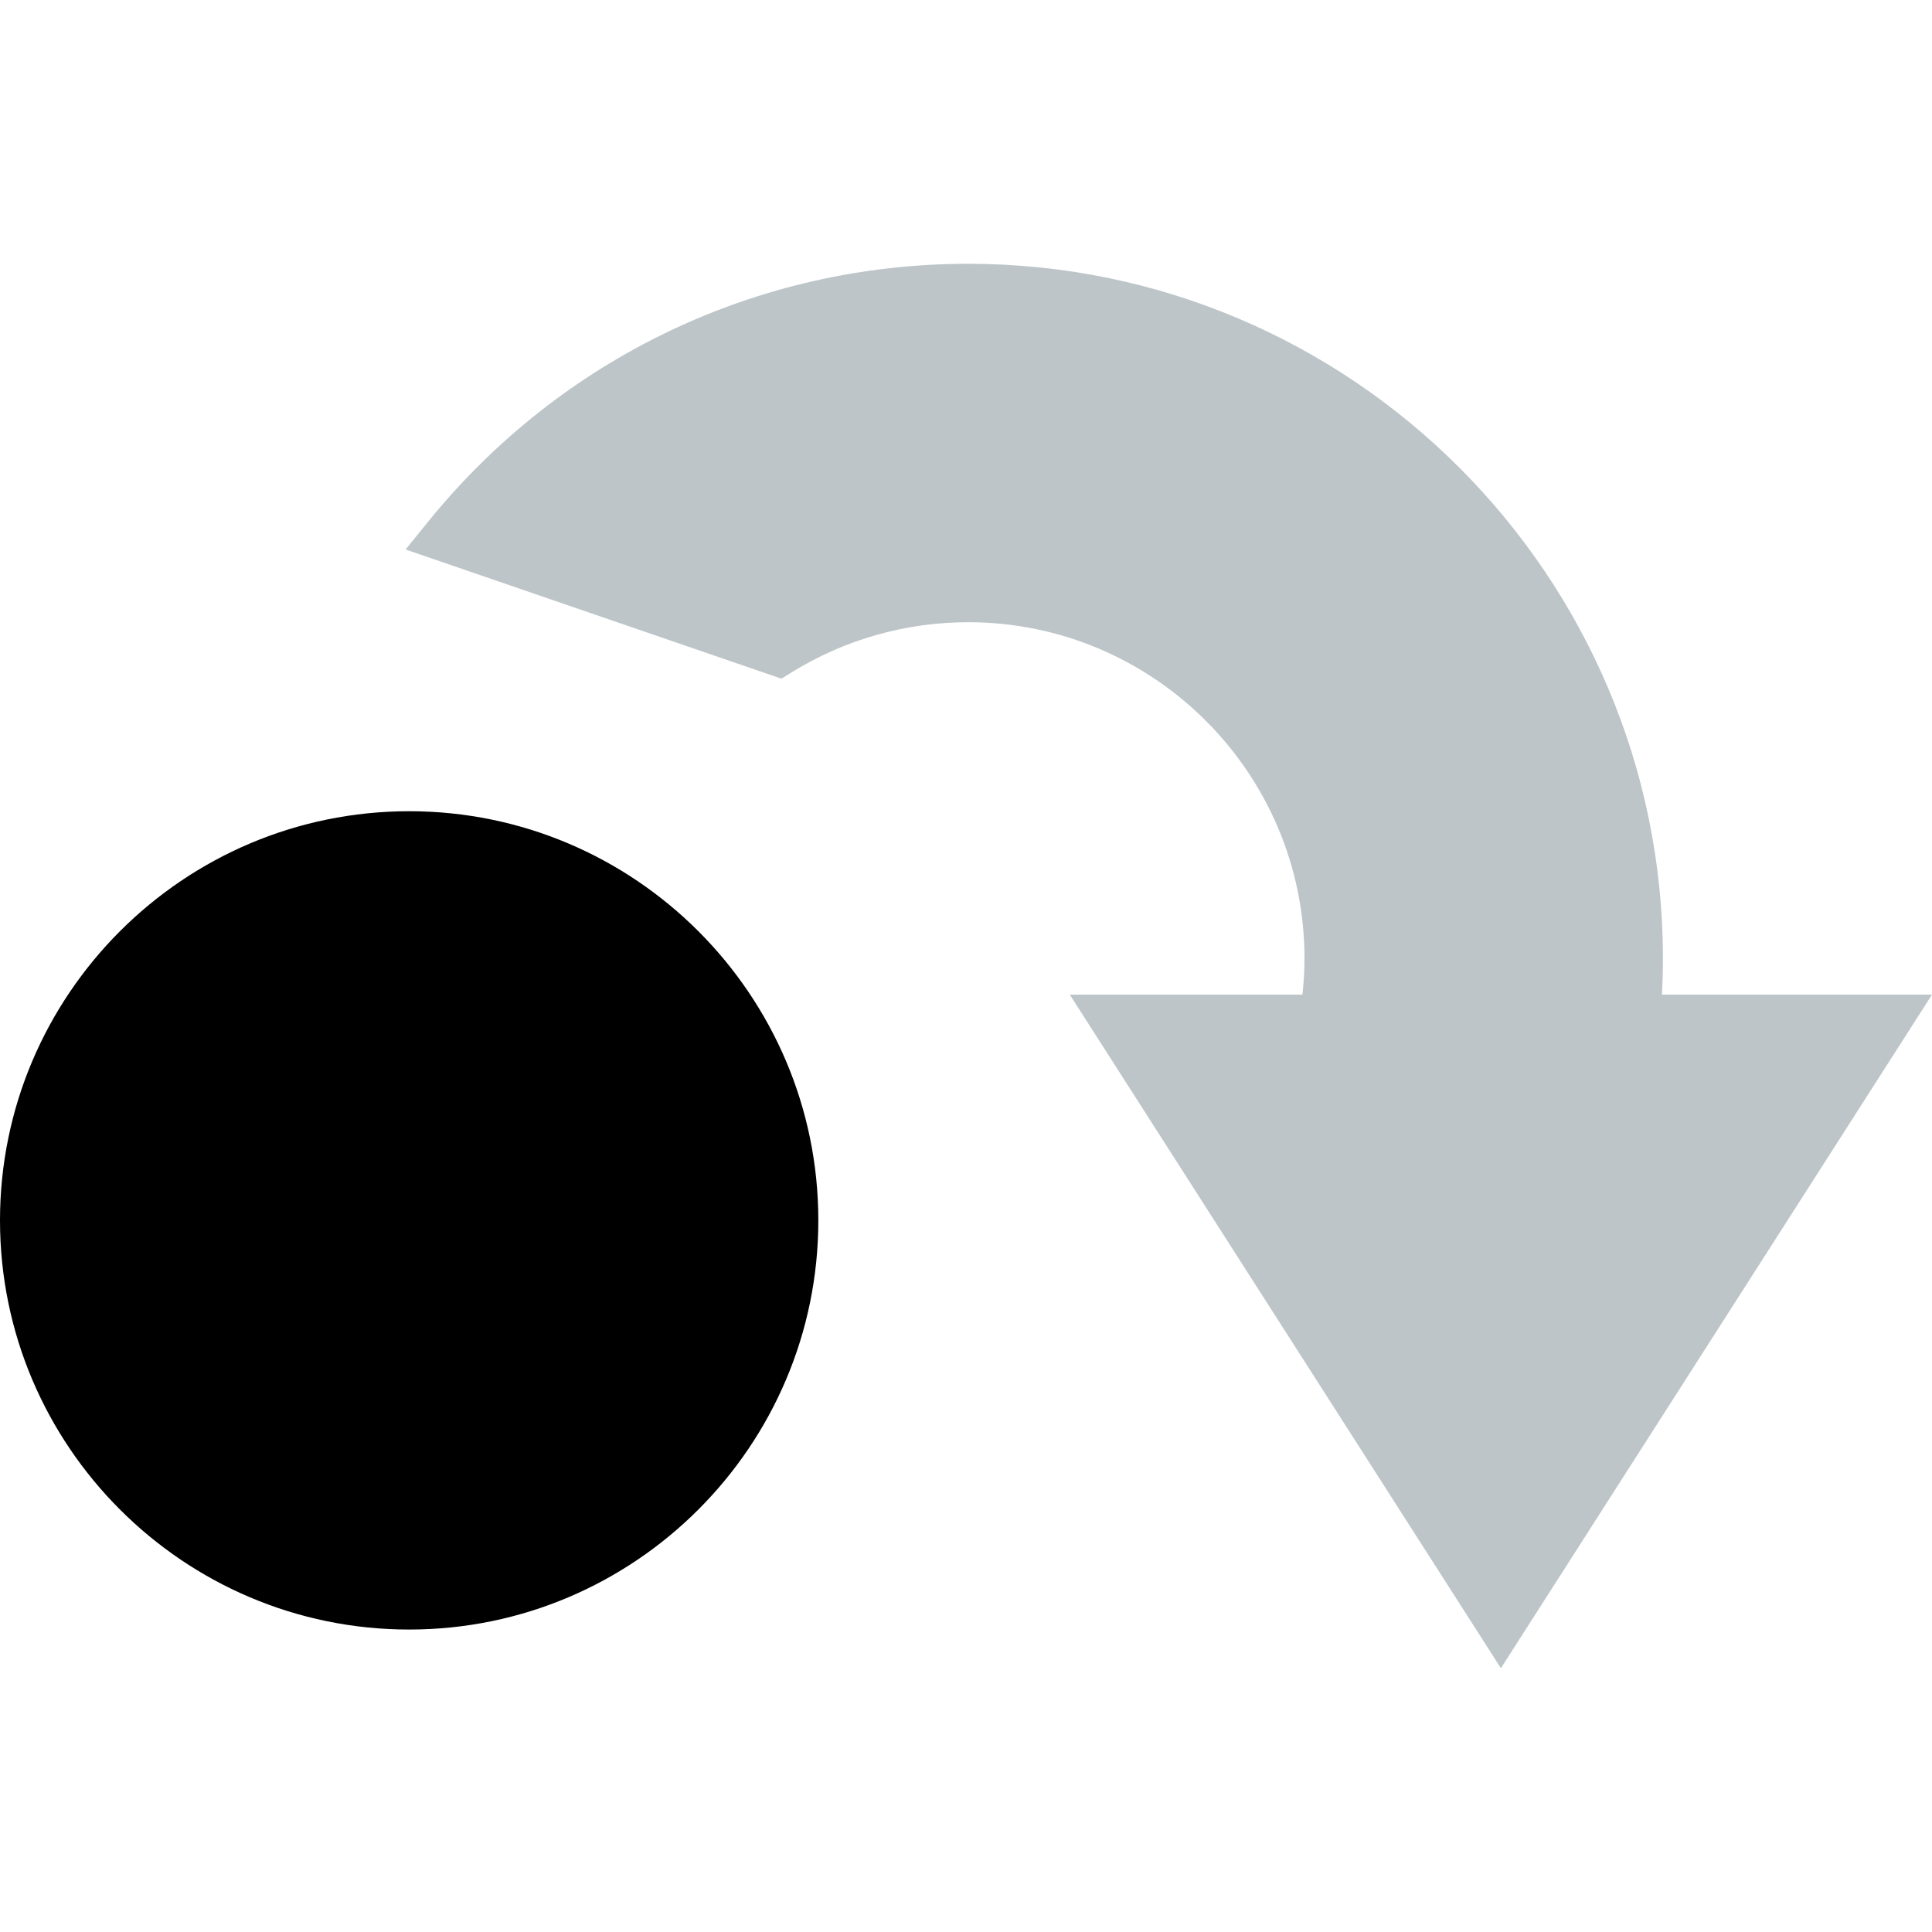
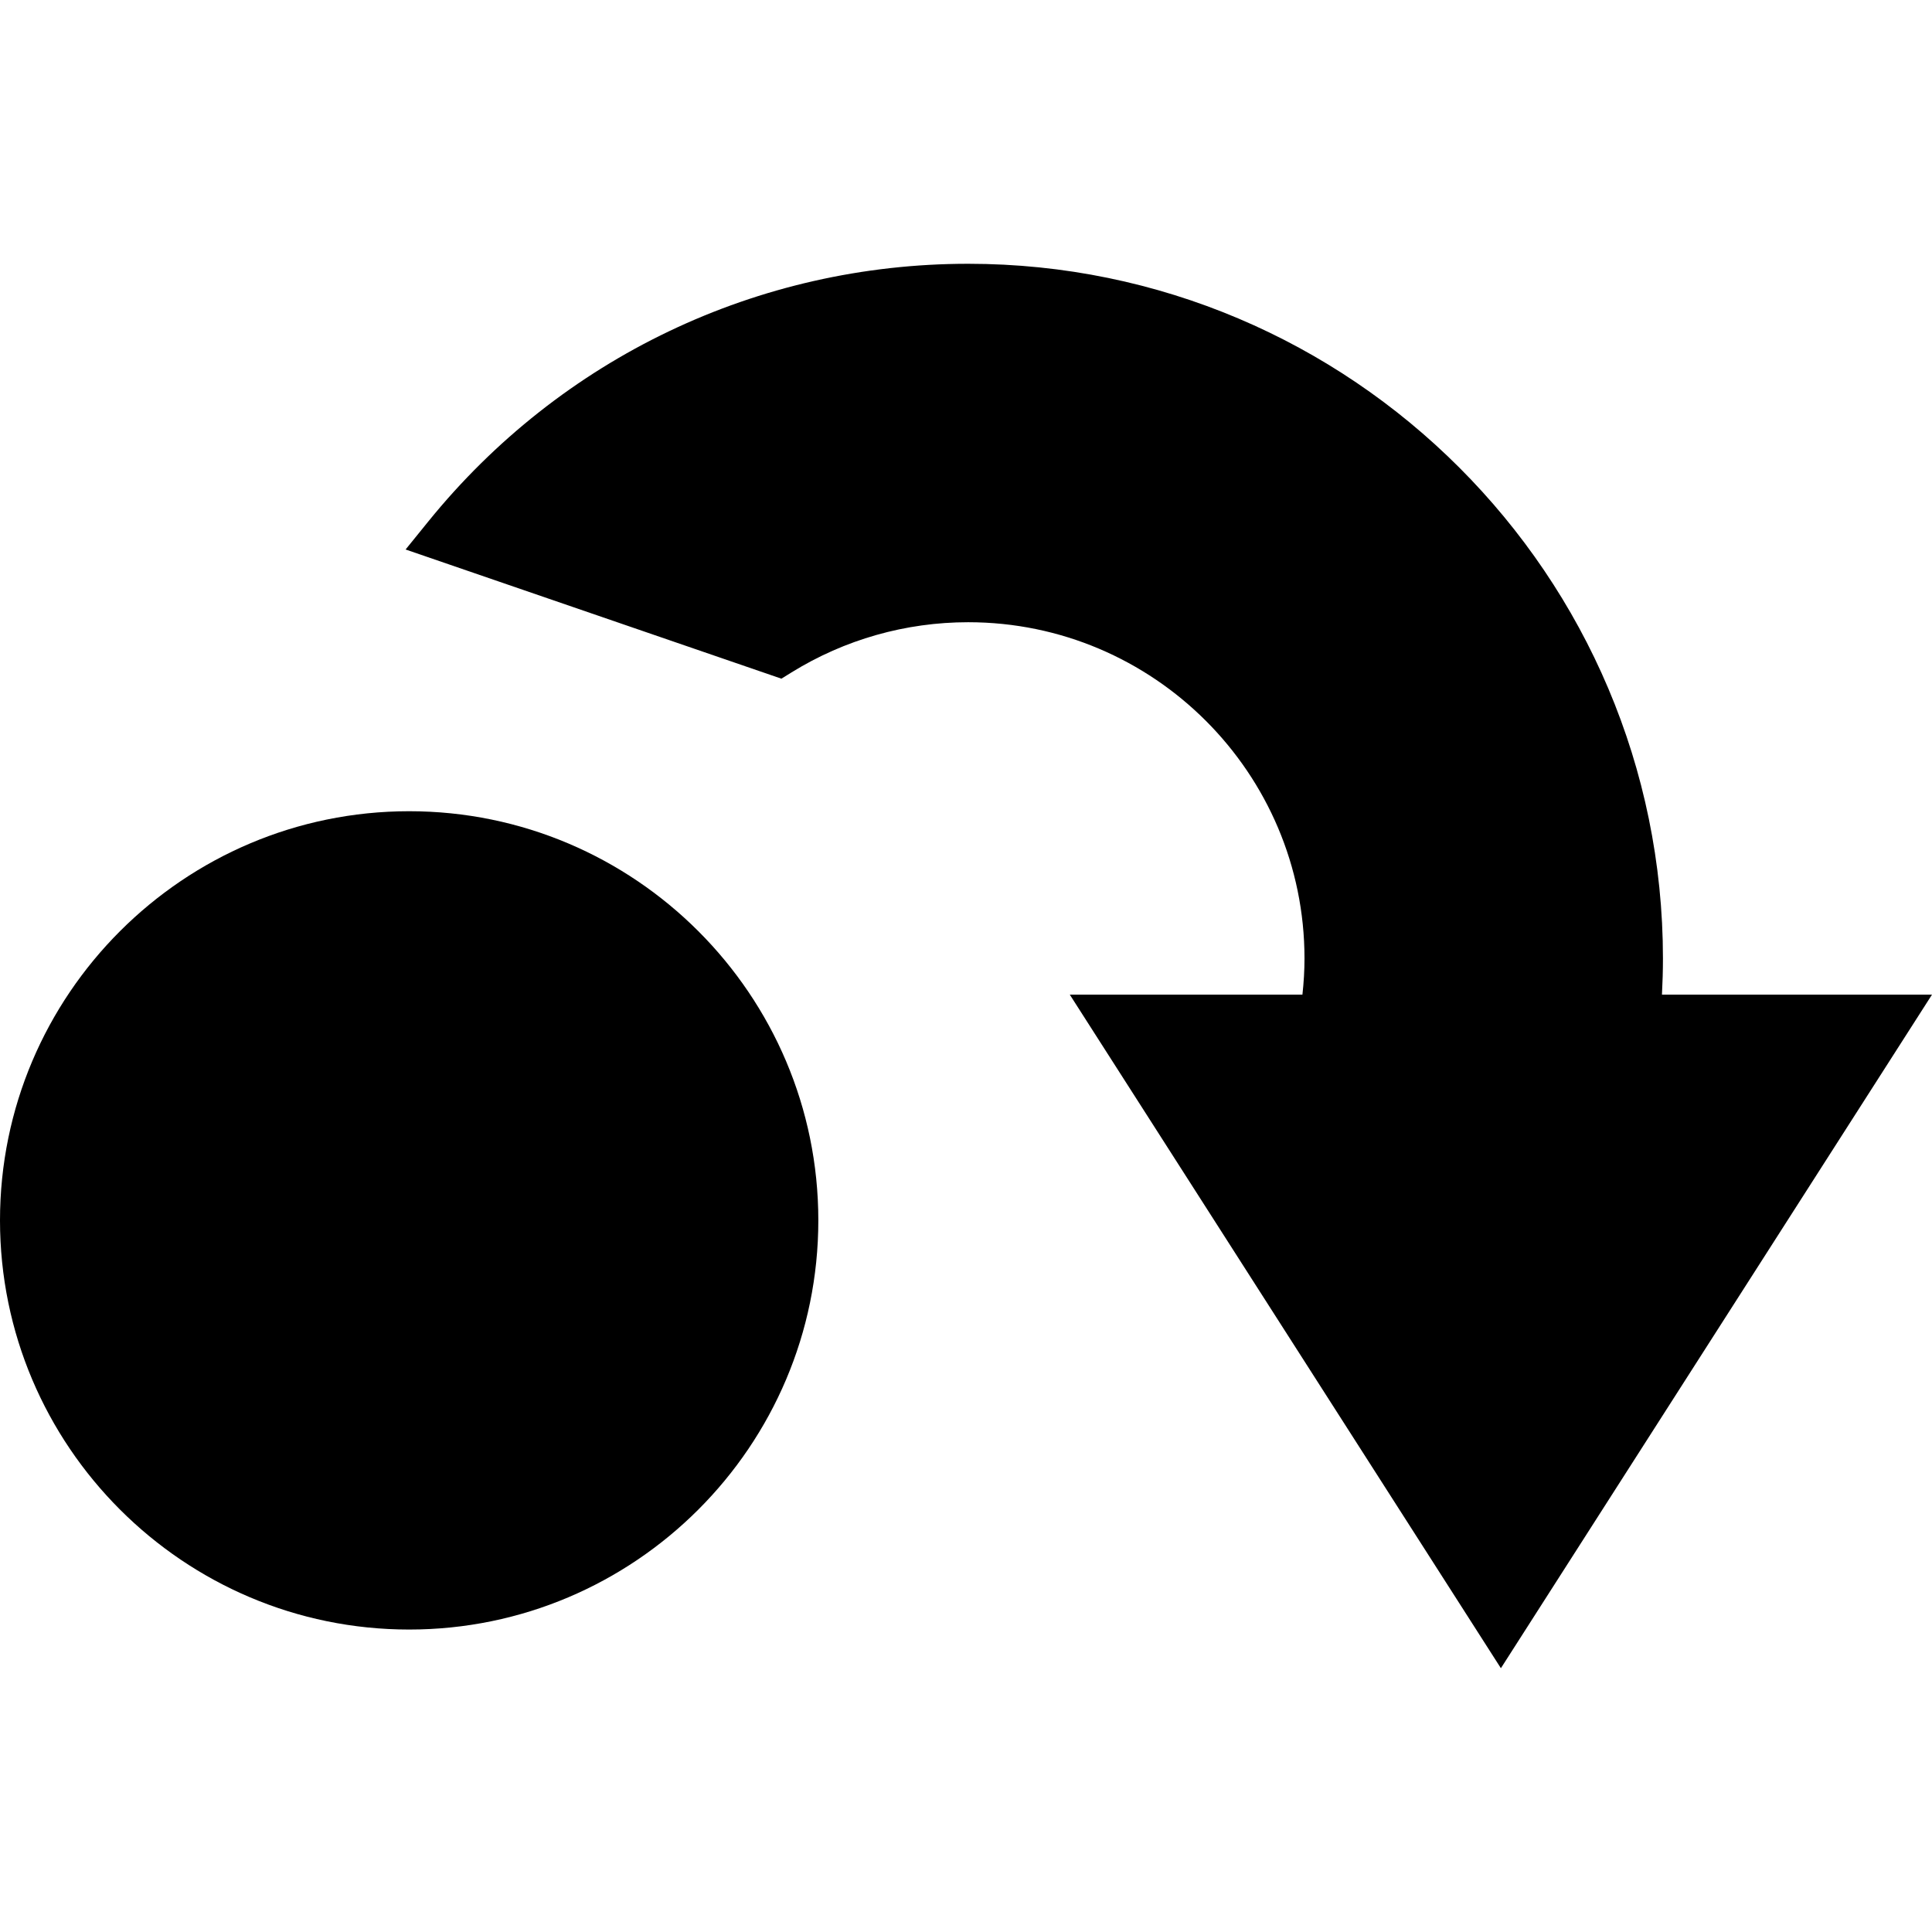
<svg xmlns="http://www.w3.org/2000/svg" version="1.1" id="Capa_1" x="0px" y="0px" viewBox="0 0 382.686 382.686" style="enable-background:new 0 0 382.686 382.686;" xml:space="preserve">
  <g>
-     <path fill="#BDC5C9" d="M329.196,197.015c0.126-2.406,0.197-4.797,0.197-7.148c0-75.883-61.735-137.618-137.618-137.618   c-41.67,0-80.646,18.604-106.934,51.04l-4.5,5.553l74.438,25.588l2.016-1.248c10.498-6.499,22.594-9.934,34.979-9.934   c36.733,0,66.618,29.885,66.618,66.618c0,2.356-0.147,4.748-0.409,7.148h-46.082l85.393,133.421l85.392-133.421H329.196z" />
-     <path fill="#BDC5C" d="M81.046,160.685C36.357,160.685,0,197.042,0,241.73s36.357,81.046,81.046,81.046s81.046-36.357,81.046-81.046   S125.734,160.685,81.046,160.685z" />
+     <path d="M329.196,197.015c0.126-2.406,0.197-4.797,0.197-7.148c0-75.883-61.735-137.618-137.618-137.618   c-41.67,0-80.646,18.604-106.934,51.04l-4.5,5.553l74.438,25.588l2.016-1.248c10.498-6.499,22.594-9.934,34.979-9.934   c36.733,0,66.618,29.885,66.618,66.618c0,2.356-0.147,4.748-0.409,7.148h-46.082l85.393,133.421l85.392-133.421H329.196z" />
+     <path d="M81.046,160.685C36.357,160.685,0,197.042,0,241.73s36.357,81.046,81.046,81.046s81.046-36.357,81.046-81.046   S125.734,160.685,81.046,160.685z" />
  </g>
  <g>
</g>
  <g>
</g>
  <g>
</g>
  <g>
</g>
  <g>
</g>
  <g>
</g>
  <g>
</g>
  <g>
</g>
  <g>
</g>
  <g>
</g>
  <g>
</g>
  <g>
</g>
  <g>
</g>
  <g>
</g>
  <g>
</g>
</svg>
